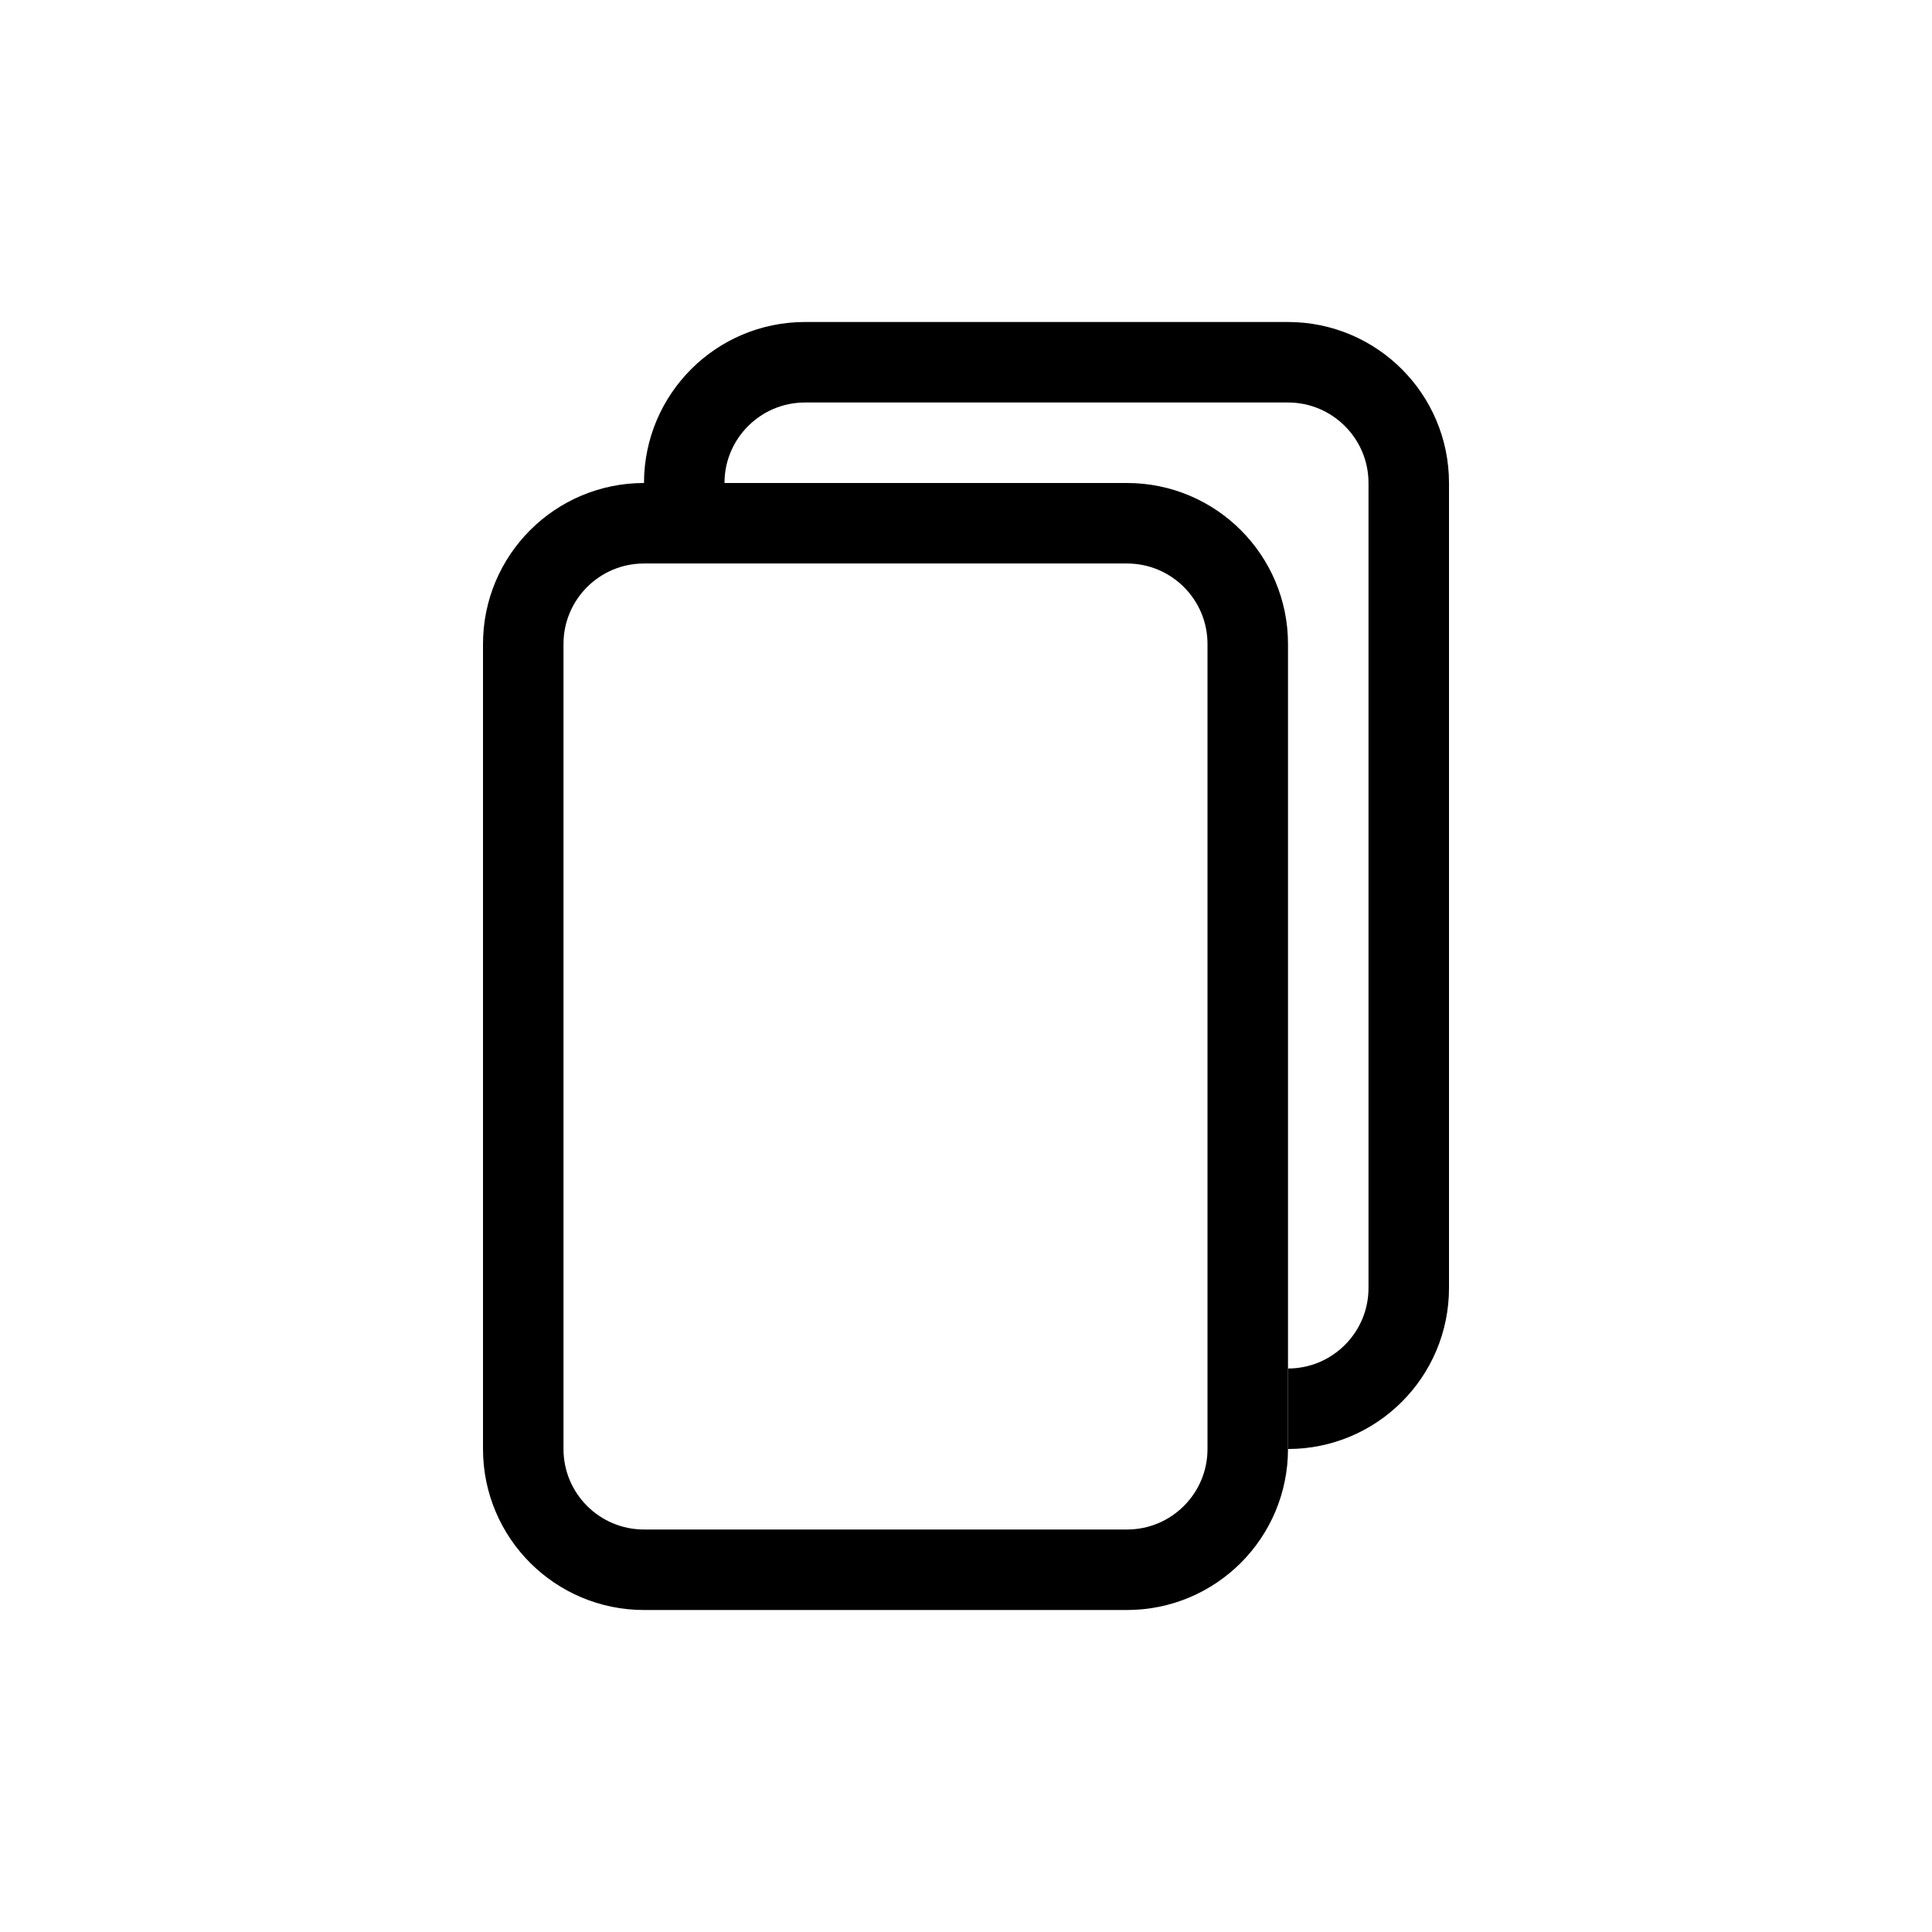
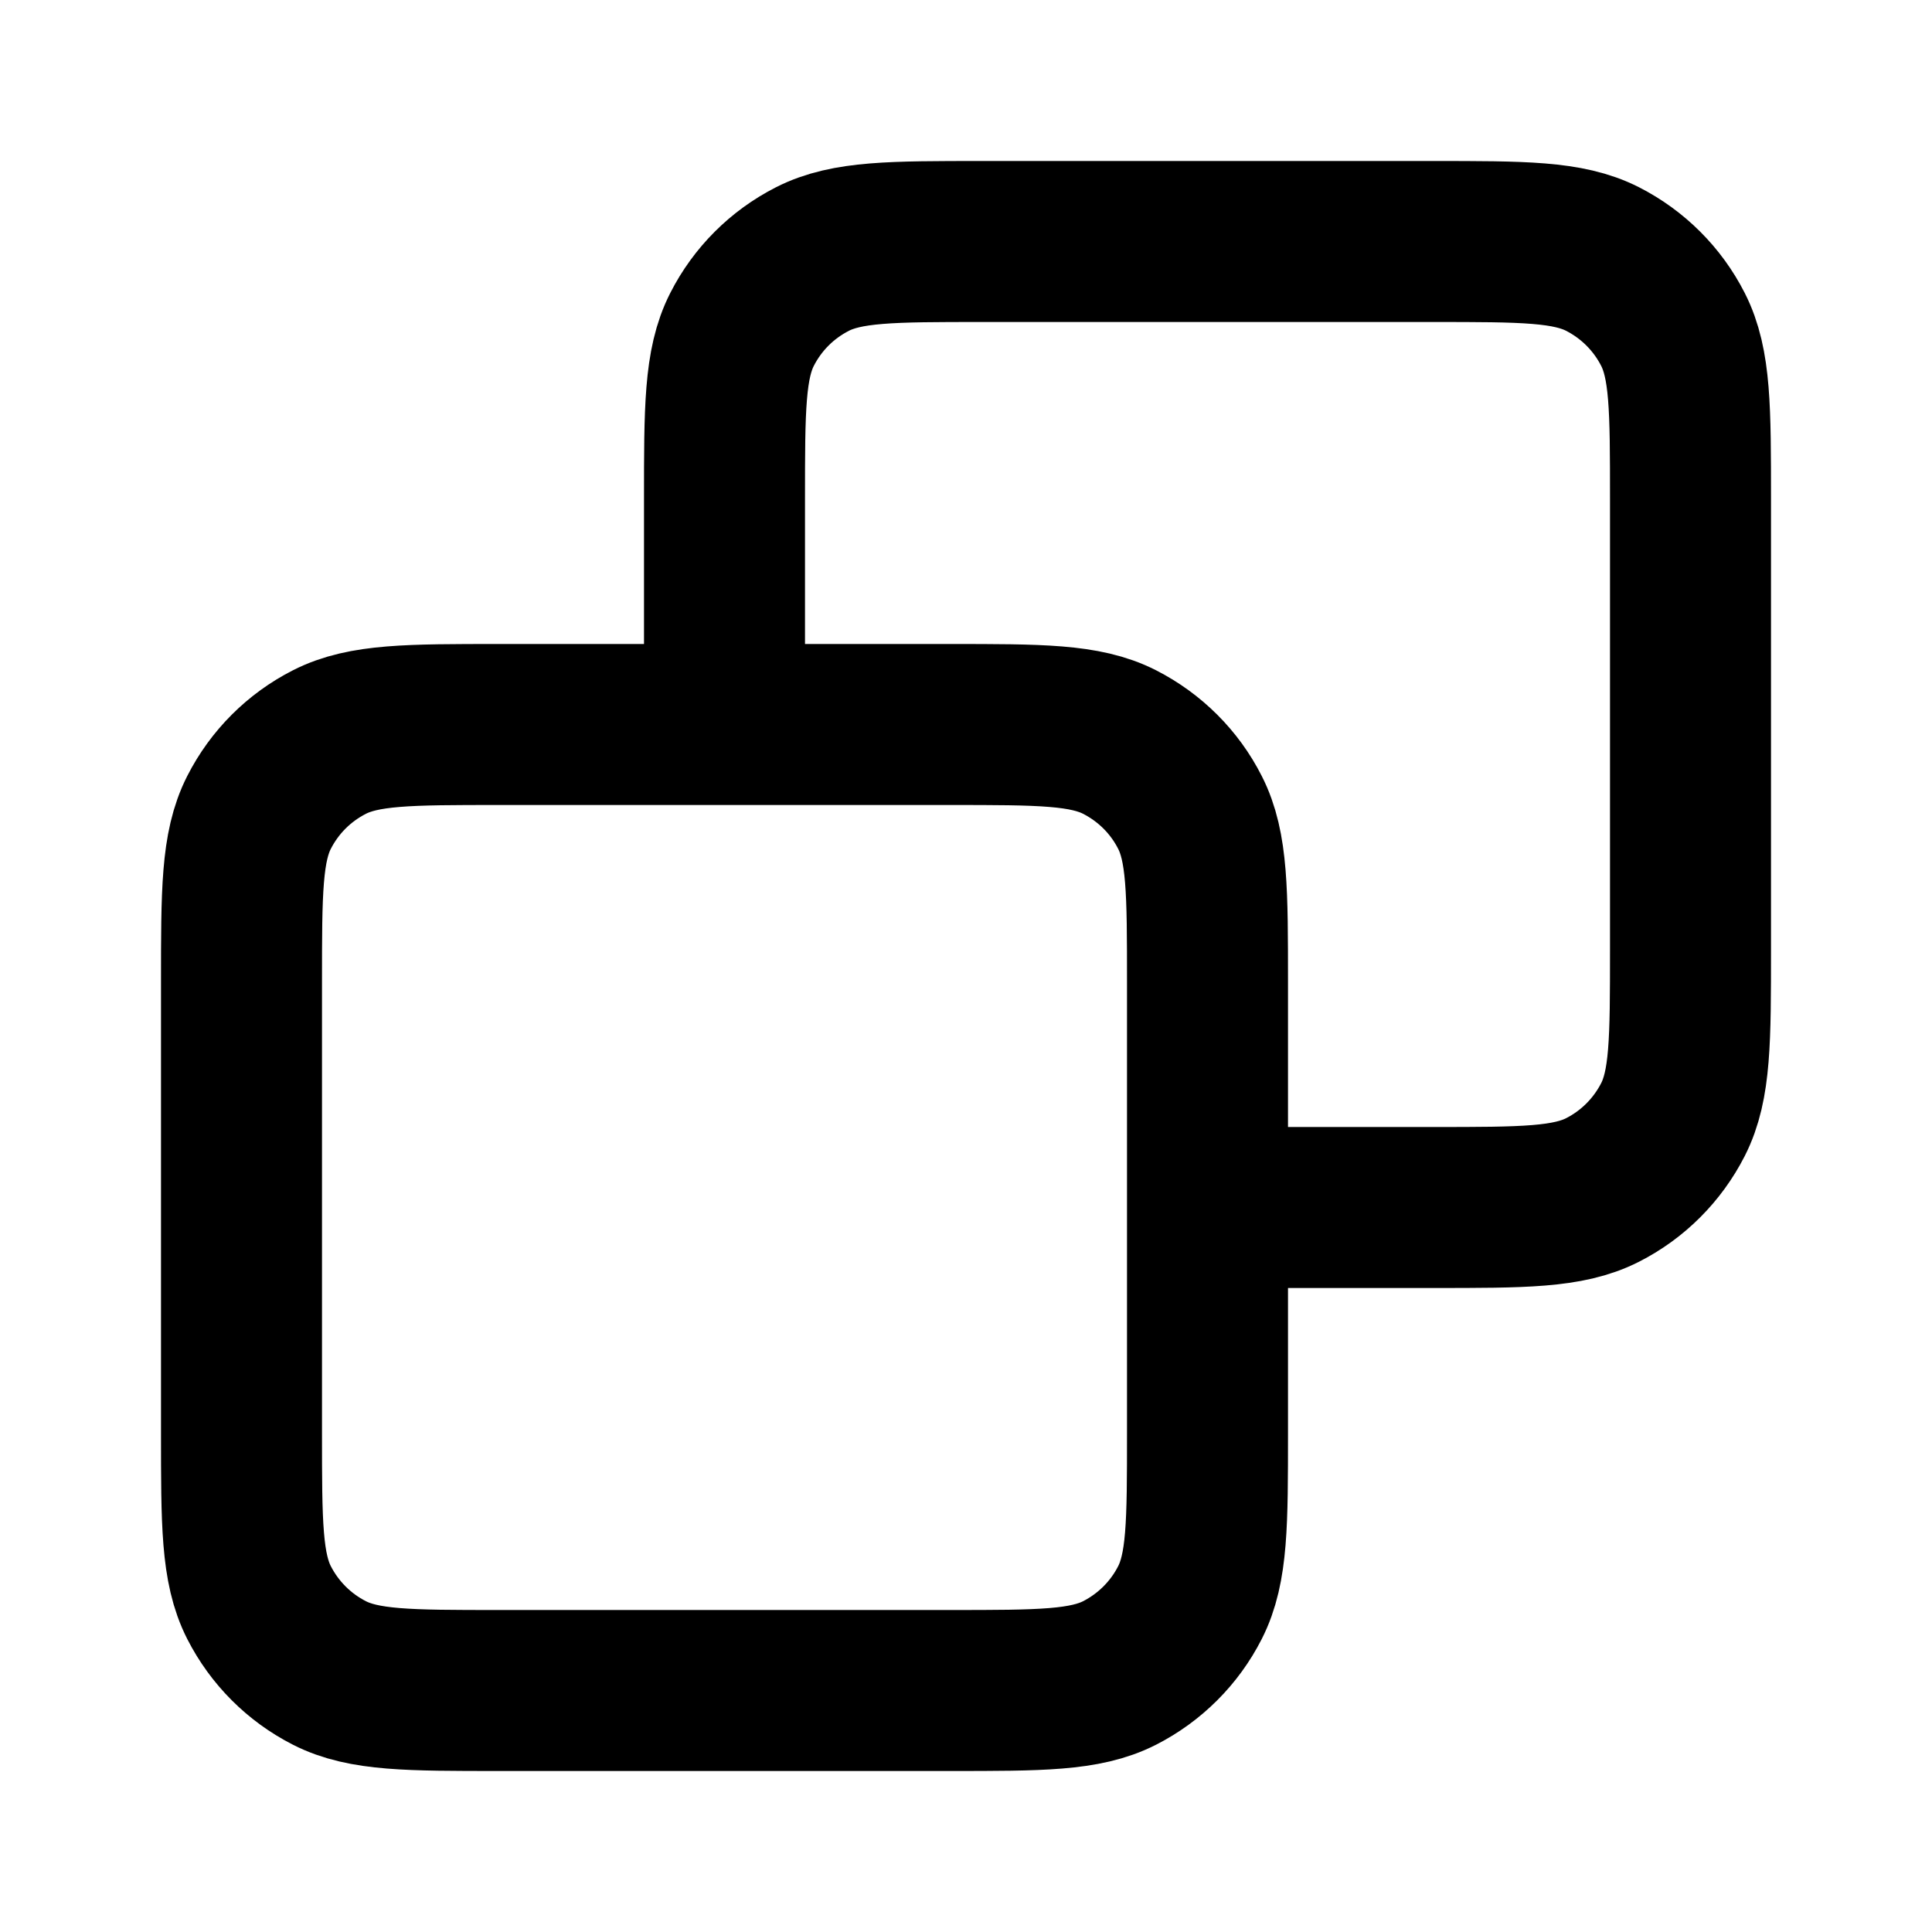
<svg xmlns="http://www.w3.org/2000/svg" width="64px" height="64px" viewBox="0 0 24 24" fill="none">
  <g id="SVGRepo_bgCarrier" stroke-width="0" />
  <g id="SVGRepo_tracerCarrier" stroke-linecap="round" stroke-linejoin="round" />
  <g id="SVGRepo_iconCarrier">
-     <rect x="6.5" y="6.5" width="9" height="13" rx="1.5" stroke="#000000" />
-     <path d="M8.5 6C8.5 5.172 9.172 4.5 10 4.5H16C16.828 4.5 17.5 5.172 17.5 6V16C17.5 16.828 16.828 17.5 16 17.5" stroke="#000000" />
+     <g id="Edit / Copy">
+       <path id="Vector" d="M9 9V6.2C9 5.08 9 4.52 9.218 4.092C9.41 3.715 9.715 3.41 10.092 3.218C10.52 3 11.08 3 12.2 3H17.8C18.92 3 19.48 3 19.908 3.218C20.284 3.41 20.59 3.715 20.782 4.092C21 4.52 21 5.08 21 6.2V11.8C21 12.92 21 13.48 20.782 13.908C20.59 14.284 20.284 14.591 19.908 14.782C19.48 15 18.921 15 17.803 15H15M9 9H6.2C5.08 9 4.52 9 4.092 9.218C3.715 9.41 3.41 9.715 3.218 10.092C3 10.52 3 11.08 3 12.2V17.8C3 18.92 3 19.48 3.218 19.908C3.41 20.284 3.715 20.59 4.092 20.782C4.519 21 5.079 21 6.197 21H11.804C12.921 21 13.48 21 13.908 20.782C14.284 20.59 14.591 20.284 14.782 19.908C15 19.48 15 18.921 15 17.803V15M9 9H11.8C12.92 9 13.48 9 13.908 9.218C14.284 9.41 14.591 9.715 14.782 10.092C15 10.519 15 11.079 15 12.197L15 15" stroke="#000000" stroke-width="2" stroke-linecap="round" stroke-linejoin="round" />
+     </g>
  </g>
</svg>
